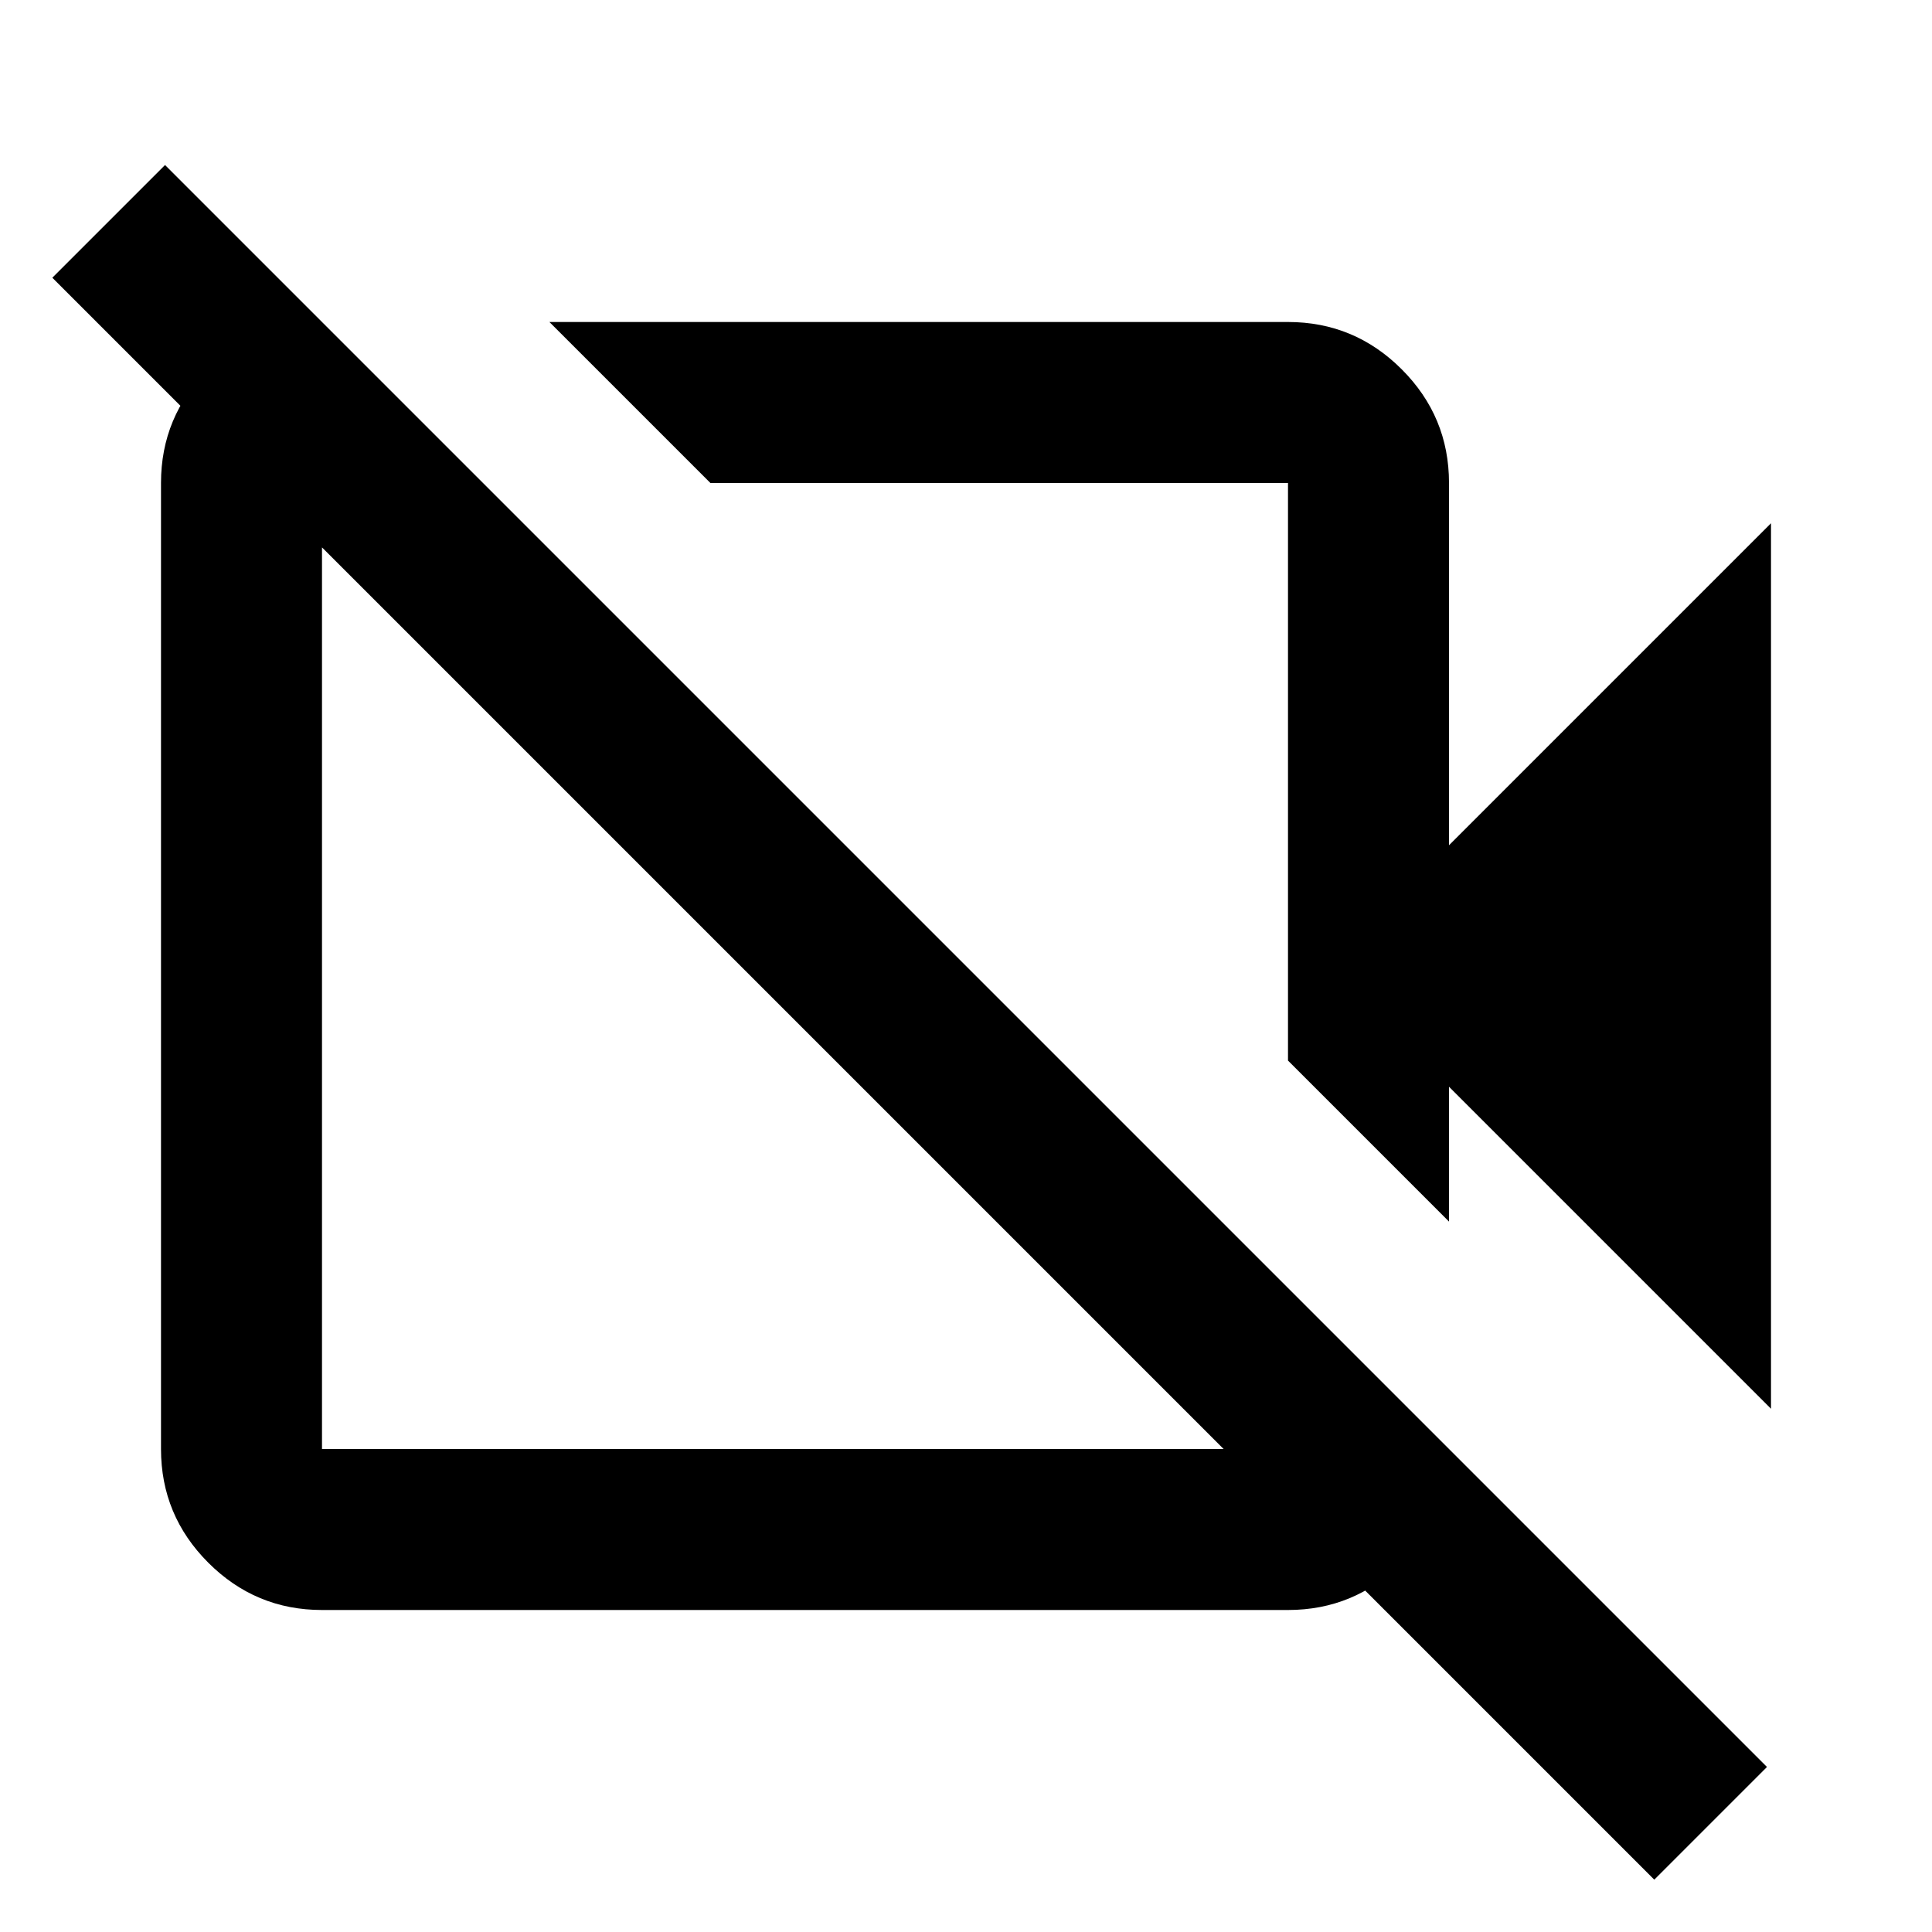
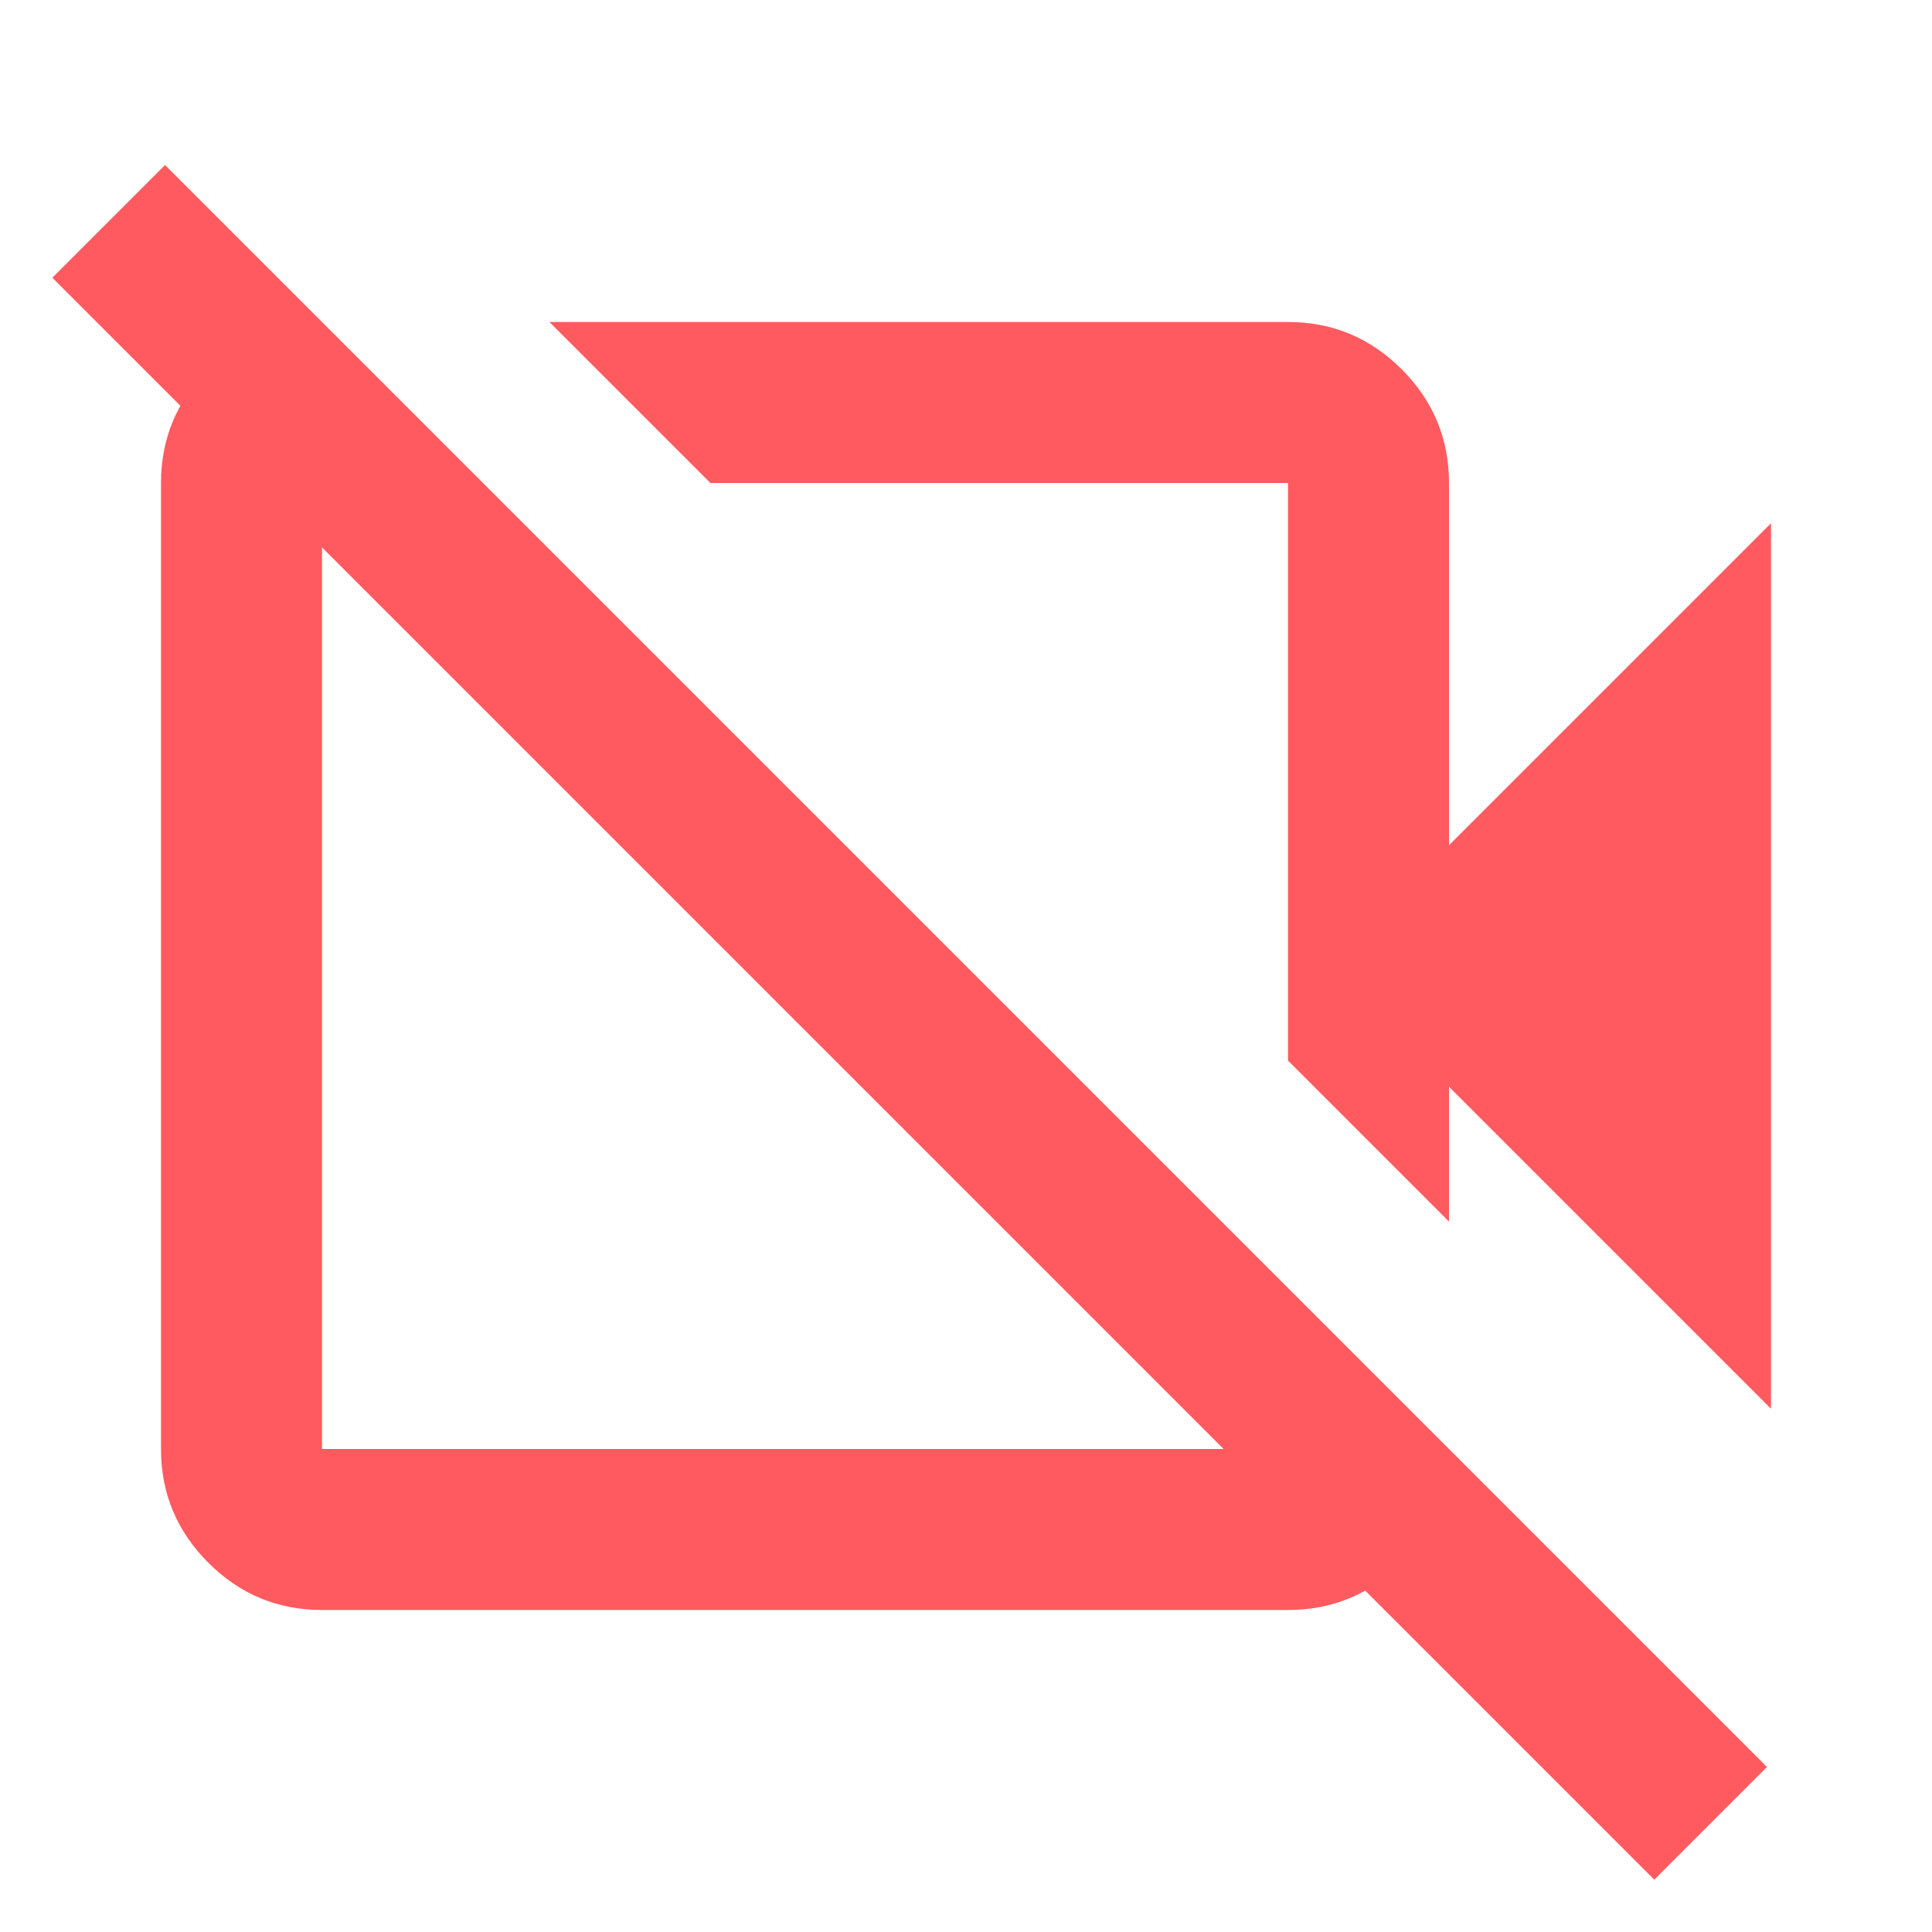
- <svg xmlns="http://www.w3.org/2000/svg" height="24" viewBox="0 -960 960 960" width="24">
+ <svg xmlns="http://www.w3.org/2000/svg" height="24" viewBox="0 -960 960 960" width="24" fill="#FF5A5F">
  <path d="M880-260 720-420v67l-80-80v-287H353l-80-80h367q33 0 56.5 23.5T720-720v180l160-160v440ZM822-26 26-822l56-56L878-82l-56 56ZM498-575ZM382-464ZM160-800l80 80h-80v480h480v-80l80 80q0 33-23.5 56.5T640-160H160q-33 0-56.5-23.5T80-240v-480q0-33 23.5-56.5T160-800Z" />
</svg>
